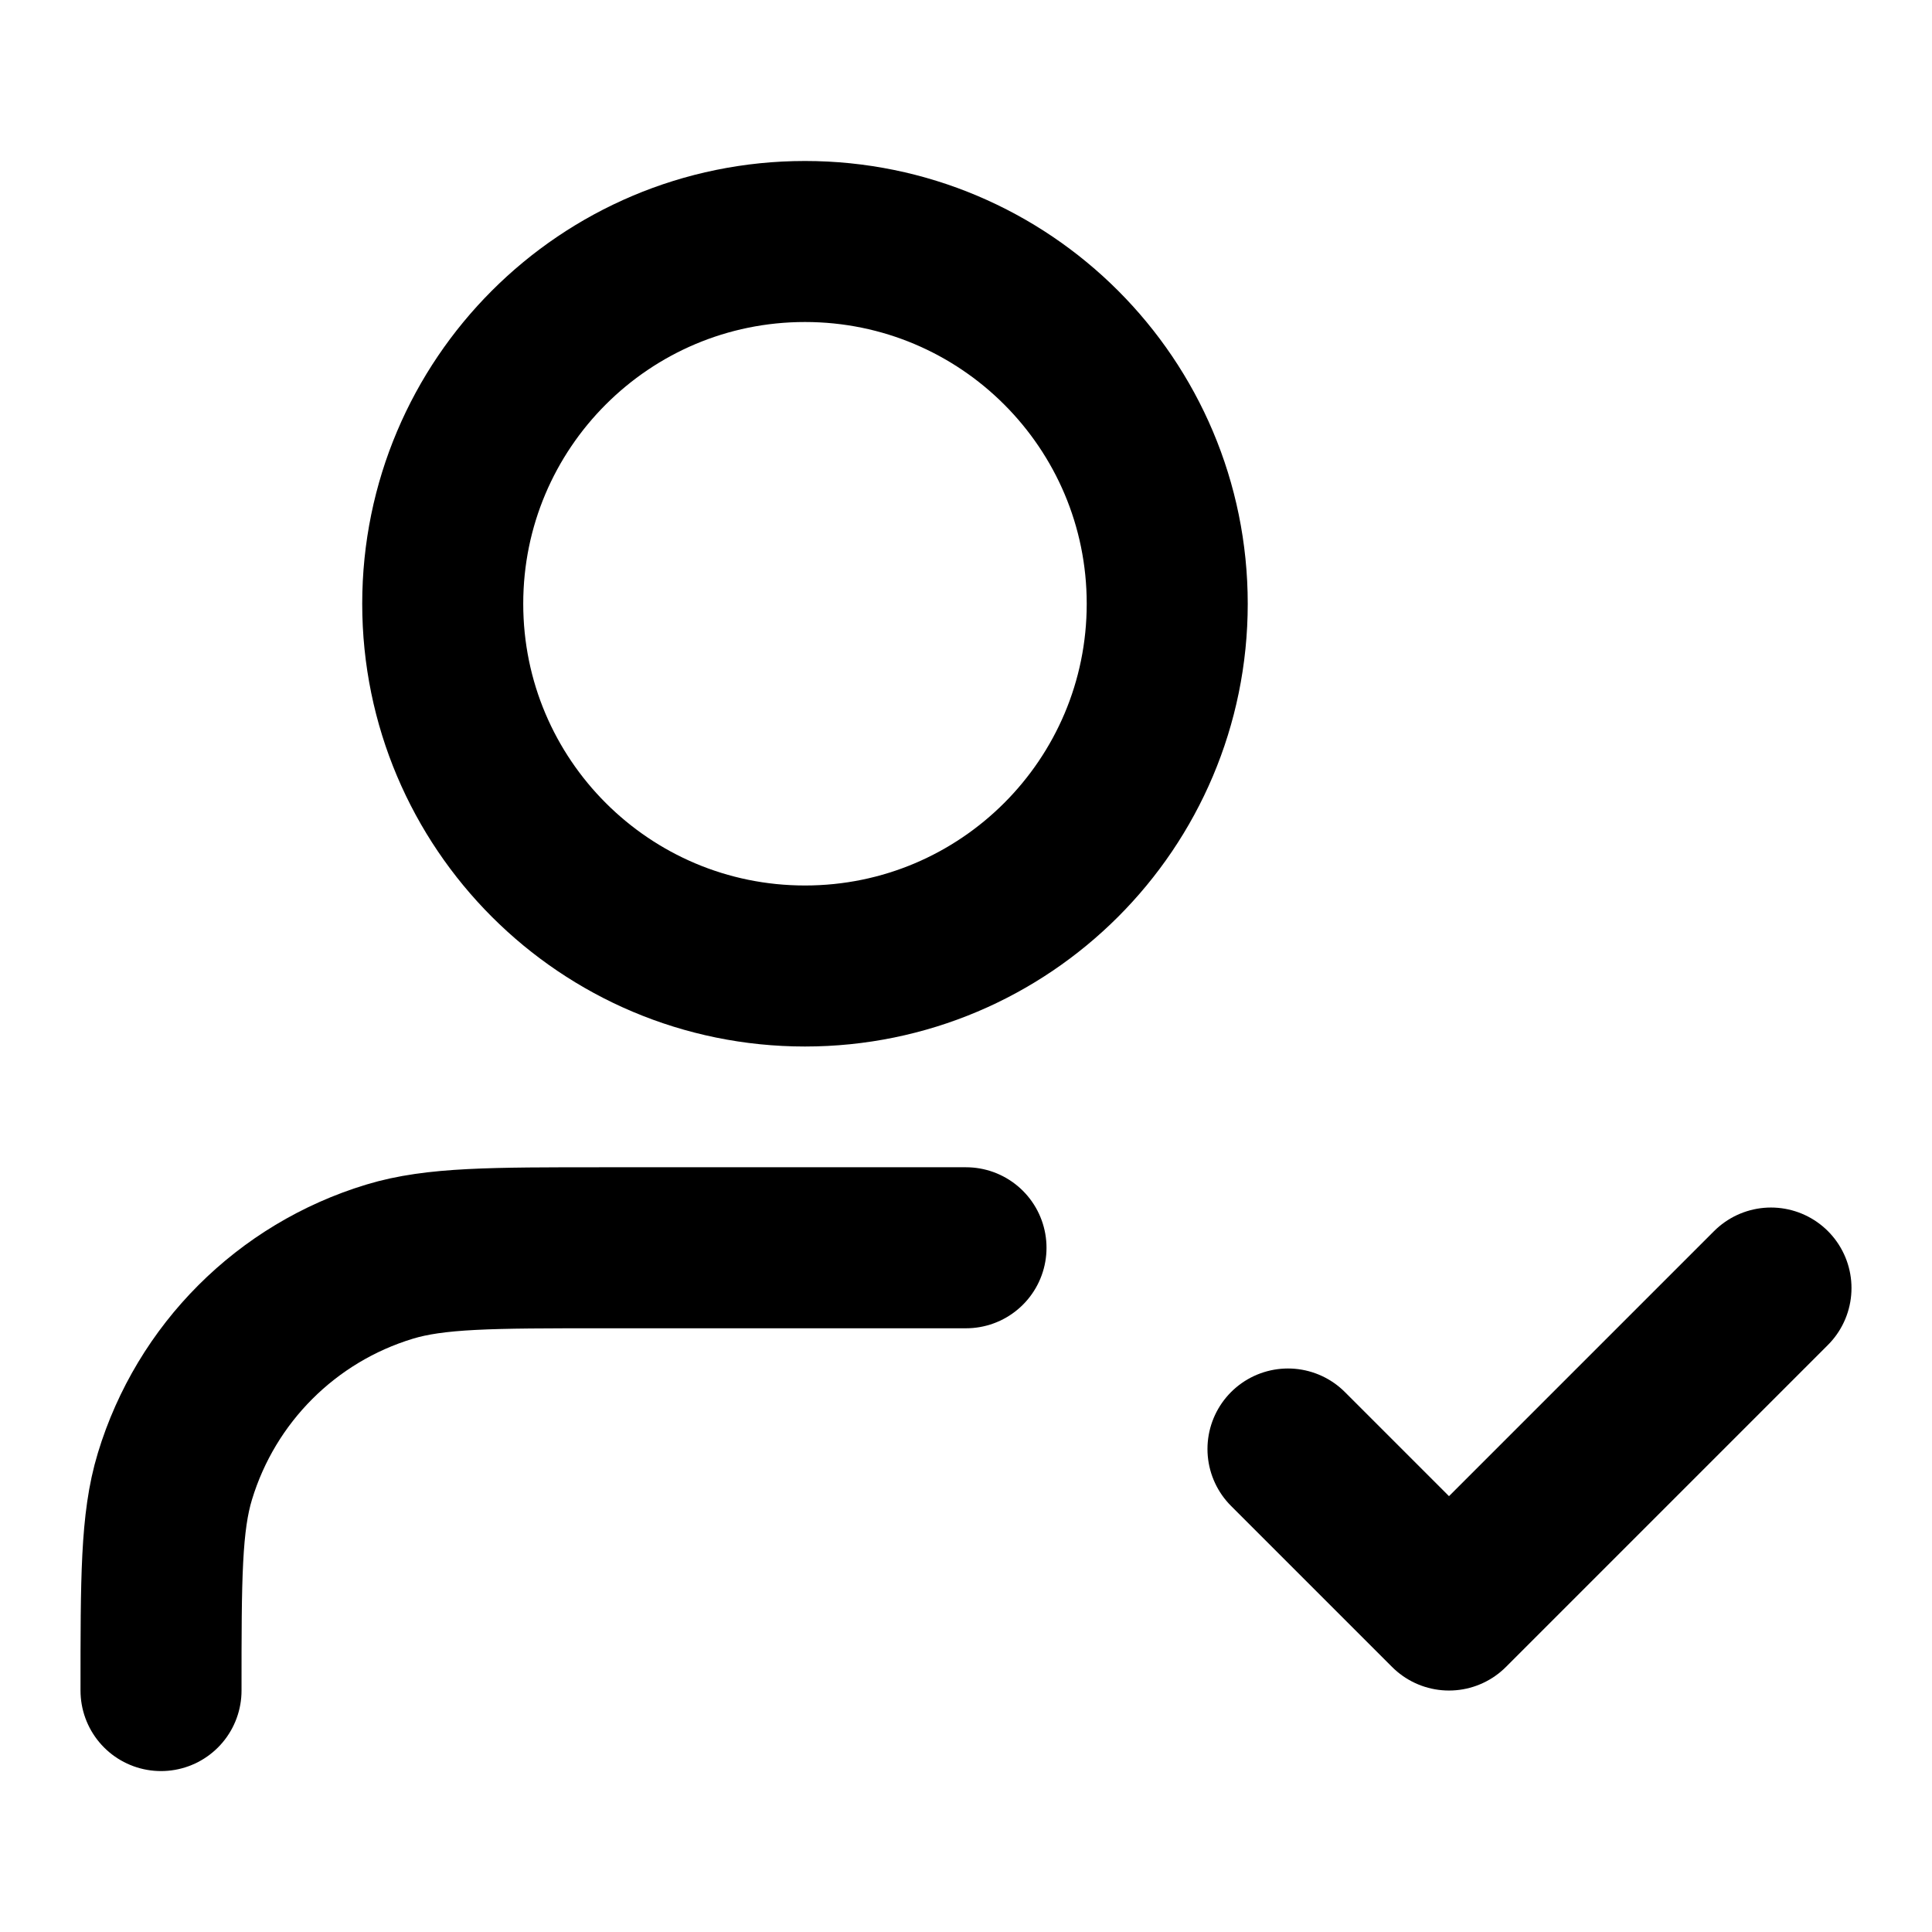
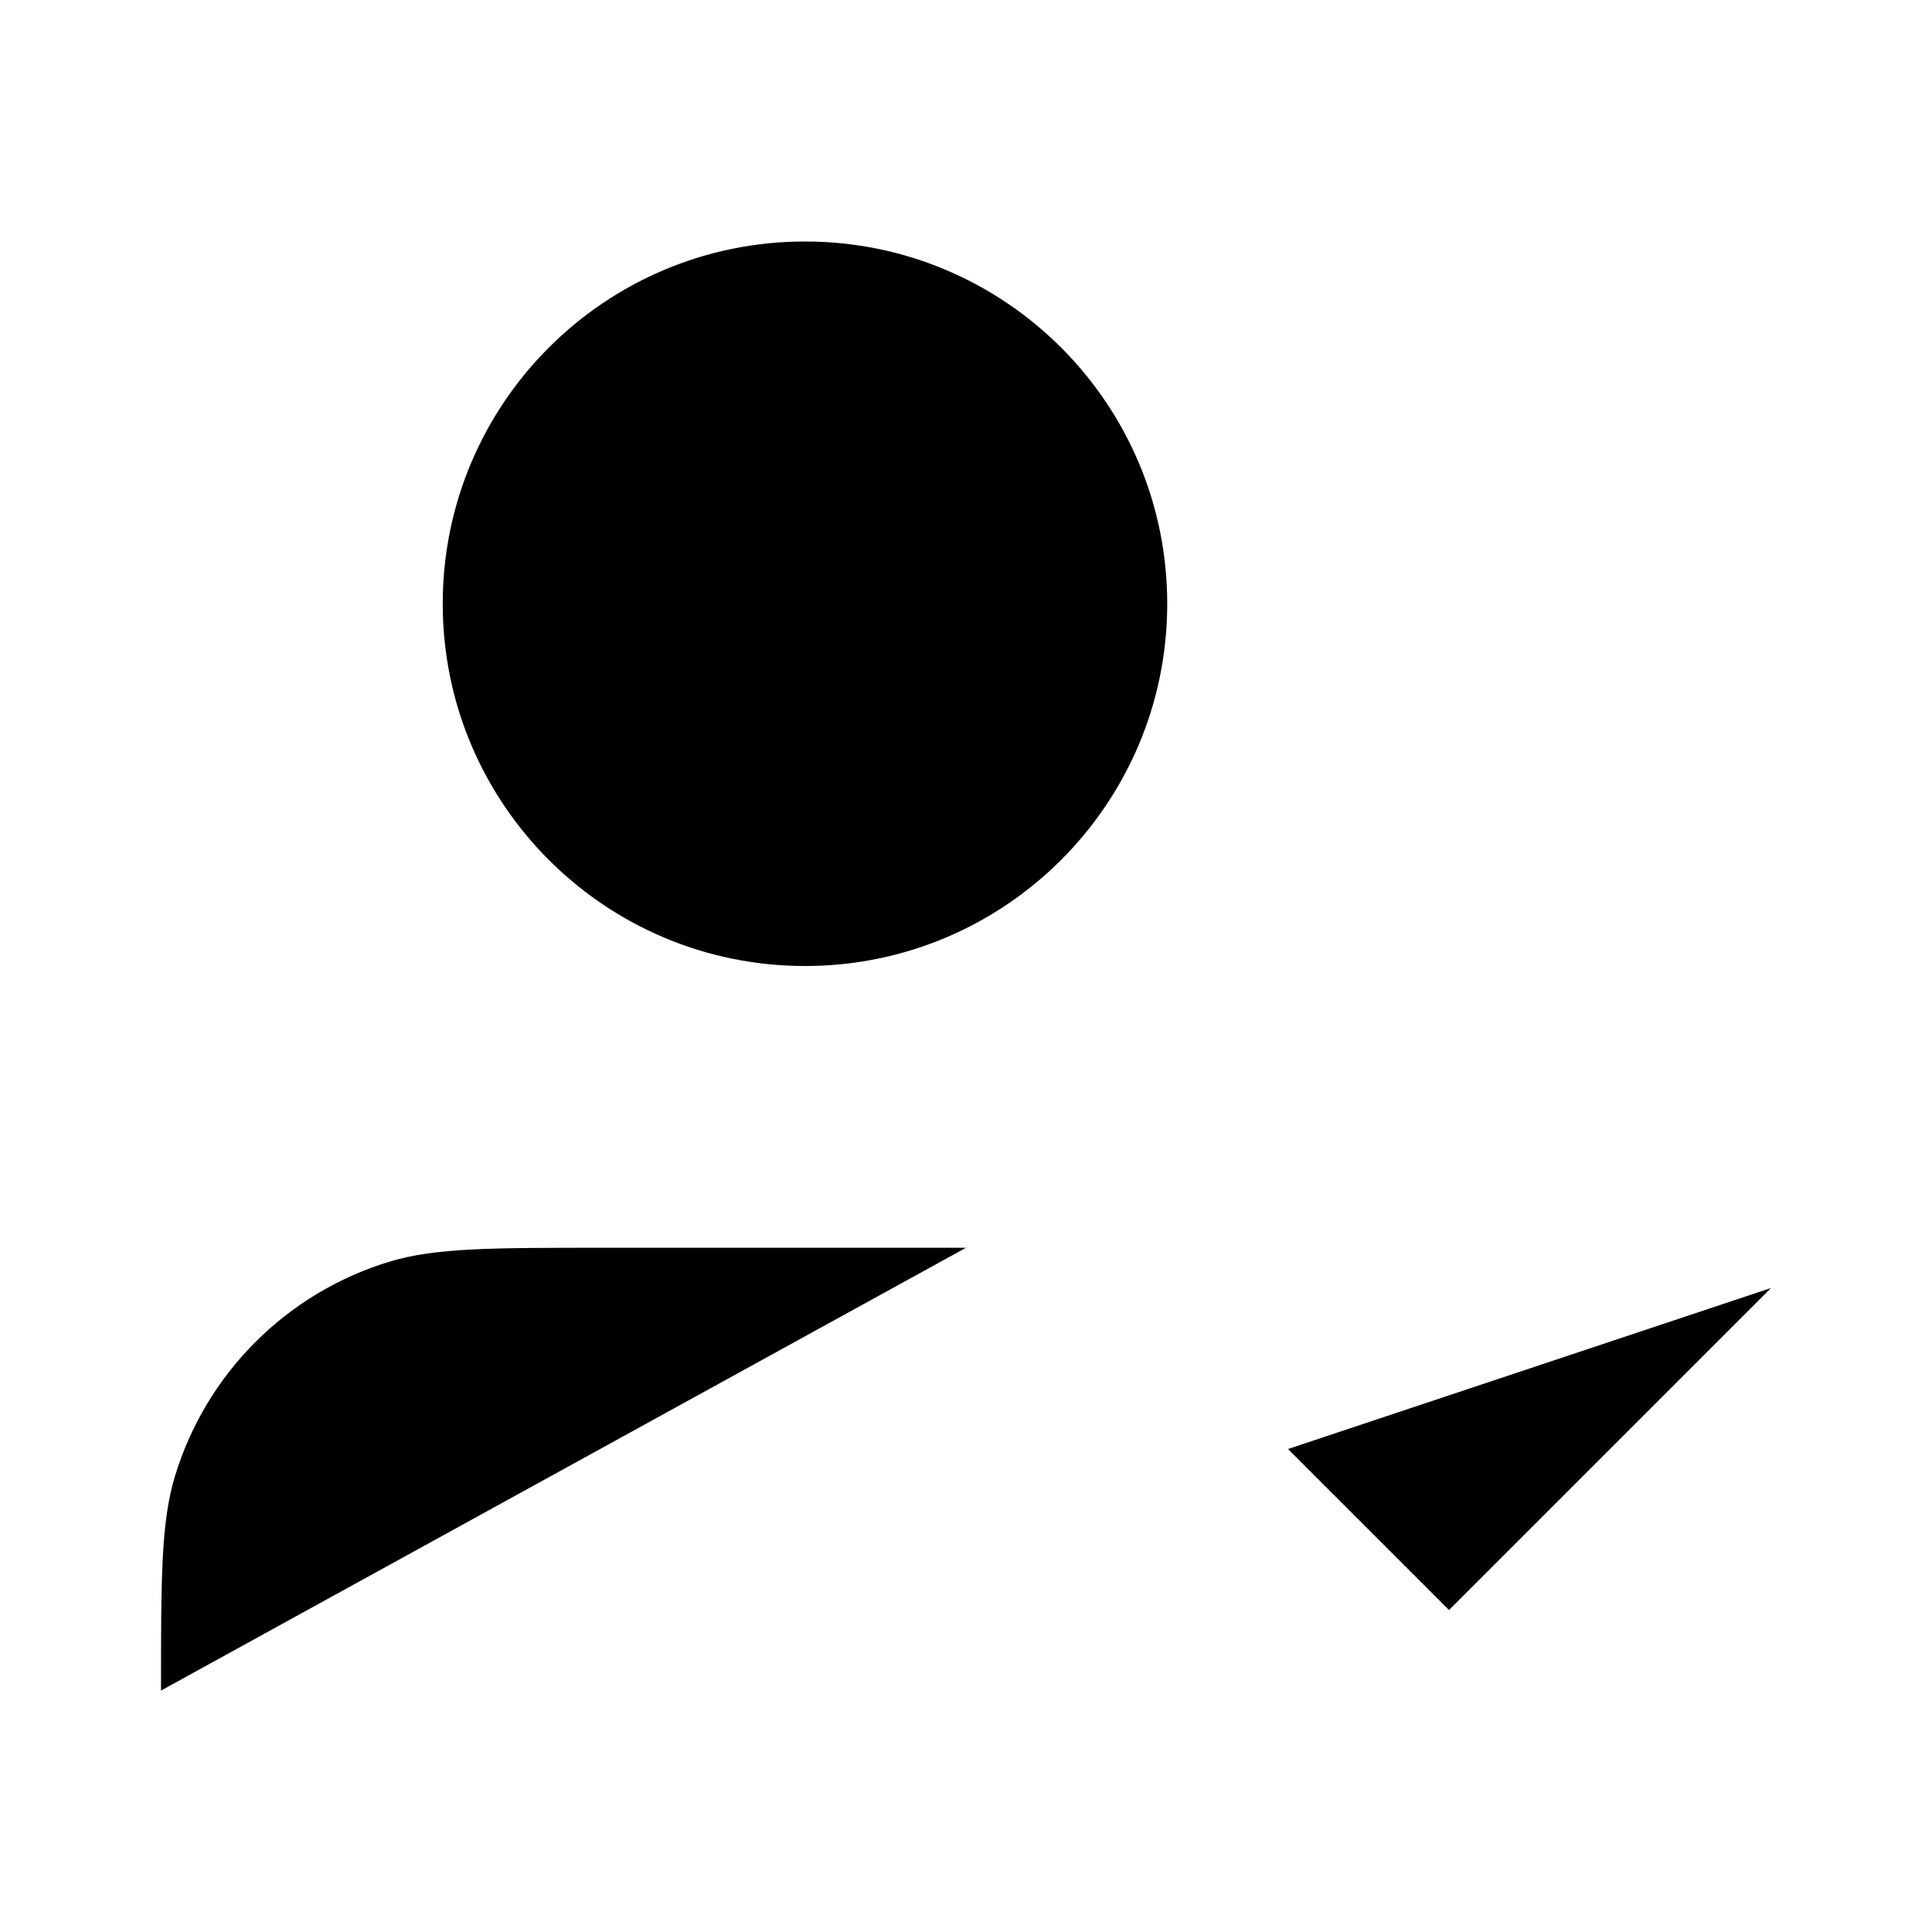
<svg xmlns="http://www.w3.org/2000/svg" version="1.1" width="32" height="32" viewBox="0 0 32 32">
-   <path fill="none" stroke-linejoin="round" stroke-linecap="round" stroke-miterlimit="4" stroke-width="2.667" stroke="#000" d="M21.333 24l2.667 2.667 5.333-5.333" />
-   <path fill="none" stroke-linejoin="round" stroke-linecap="round" stroke-miterlimit="4" stroke-width="2.667" stroke="#000" d="M16 20.667h-6c-1.861 0-2.791 0-3.548 0.23-1.705 0.517-3.038 1.851-3.555 3.556-0.23 0.757-0.23 1.687-0.23 3.548v0" />
-   <path fill="none" stroke-linejoin="round" stroke-linecap="round" stroke-miterlimit="4" stroke-width="2.667" stroke="#000" d="M13.333 16c3.314 0 6-2.686 6-6s-2.686-6-6-6c-3.314 0-6 2.686-6 6s2.686 6 6 6z" />
+   <path stroke-linejoin="round" stroke-linecap="round" stroke-miterlimit="4" stroke-width="2.667" d="M21.333 24l2.667 2.667 5.333-5.333" />
+   <path stroke-linejoin="round" stroke-linecap="round" stroke-miterlimit="4" stroke-width="2.667" d="M16 20.667h-6c-1.861 0-2.791 0-3.548 0.23-1.705 0.517-3.038 1.851-3.555 3.556-0.23 0.757-0.23 1.687-0.23 3.548v0" />
+   <path stroke-linejoin="round" stroke-linecap="round" stroke-miterlimit="4" stroke-width="2.667" d="M13.333 16c3.314 0 6-2.686 6-6s-2.686-6-6-6c-3.314 0-6 2.686-6 6s2.686 6 6 6z" />
</svg>
